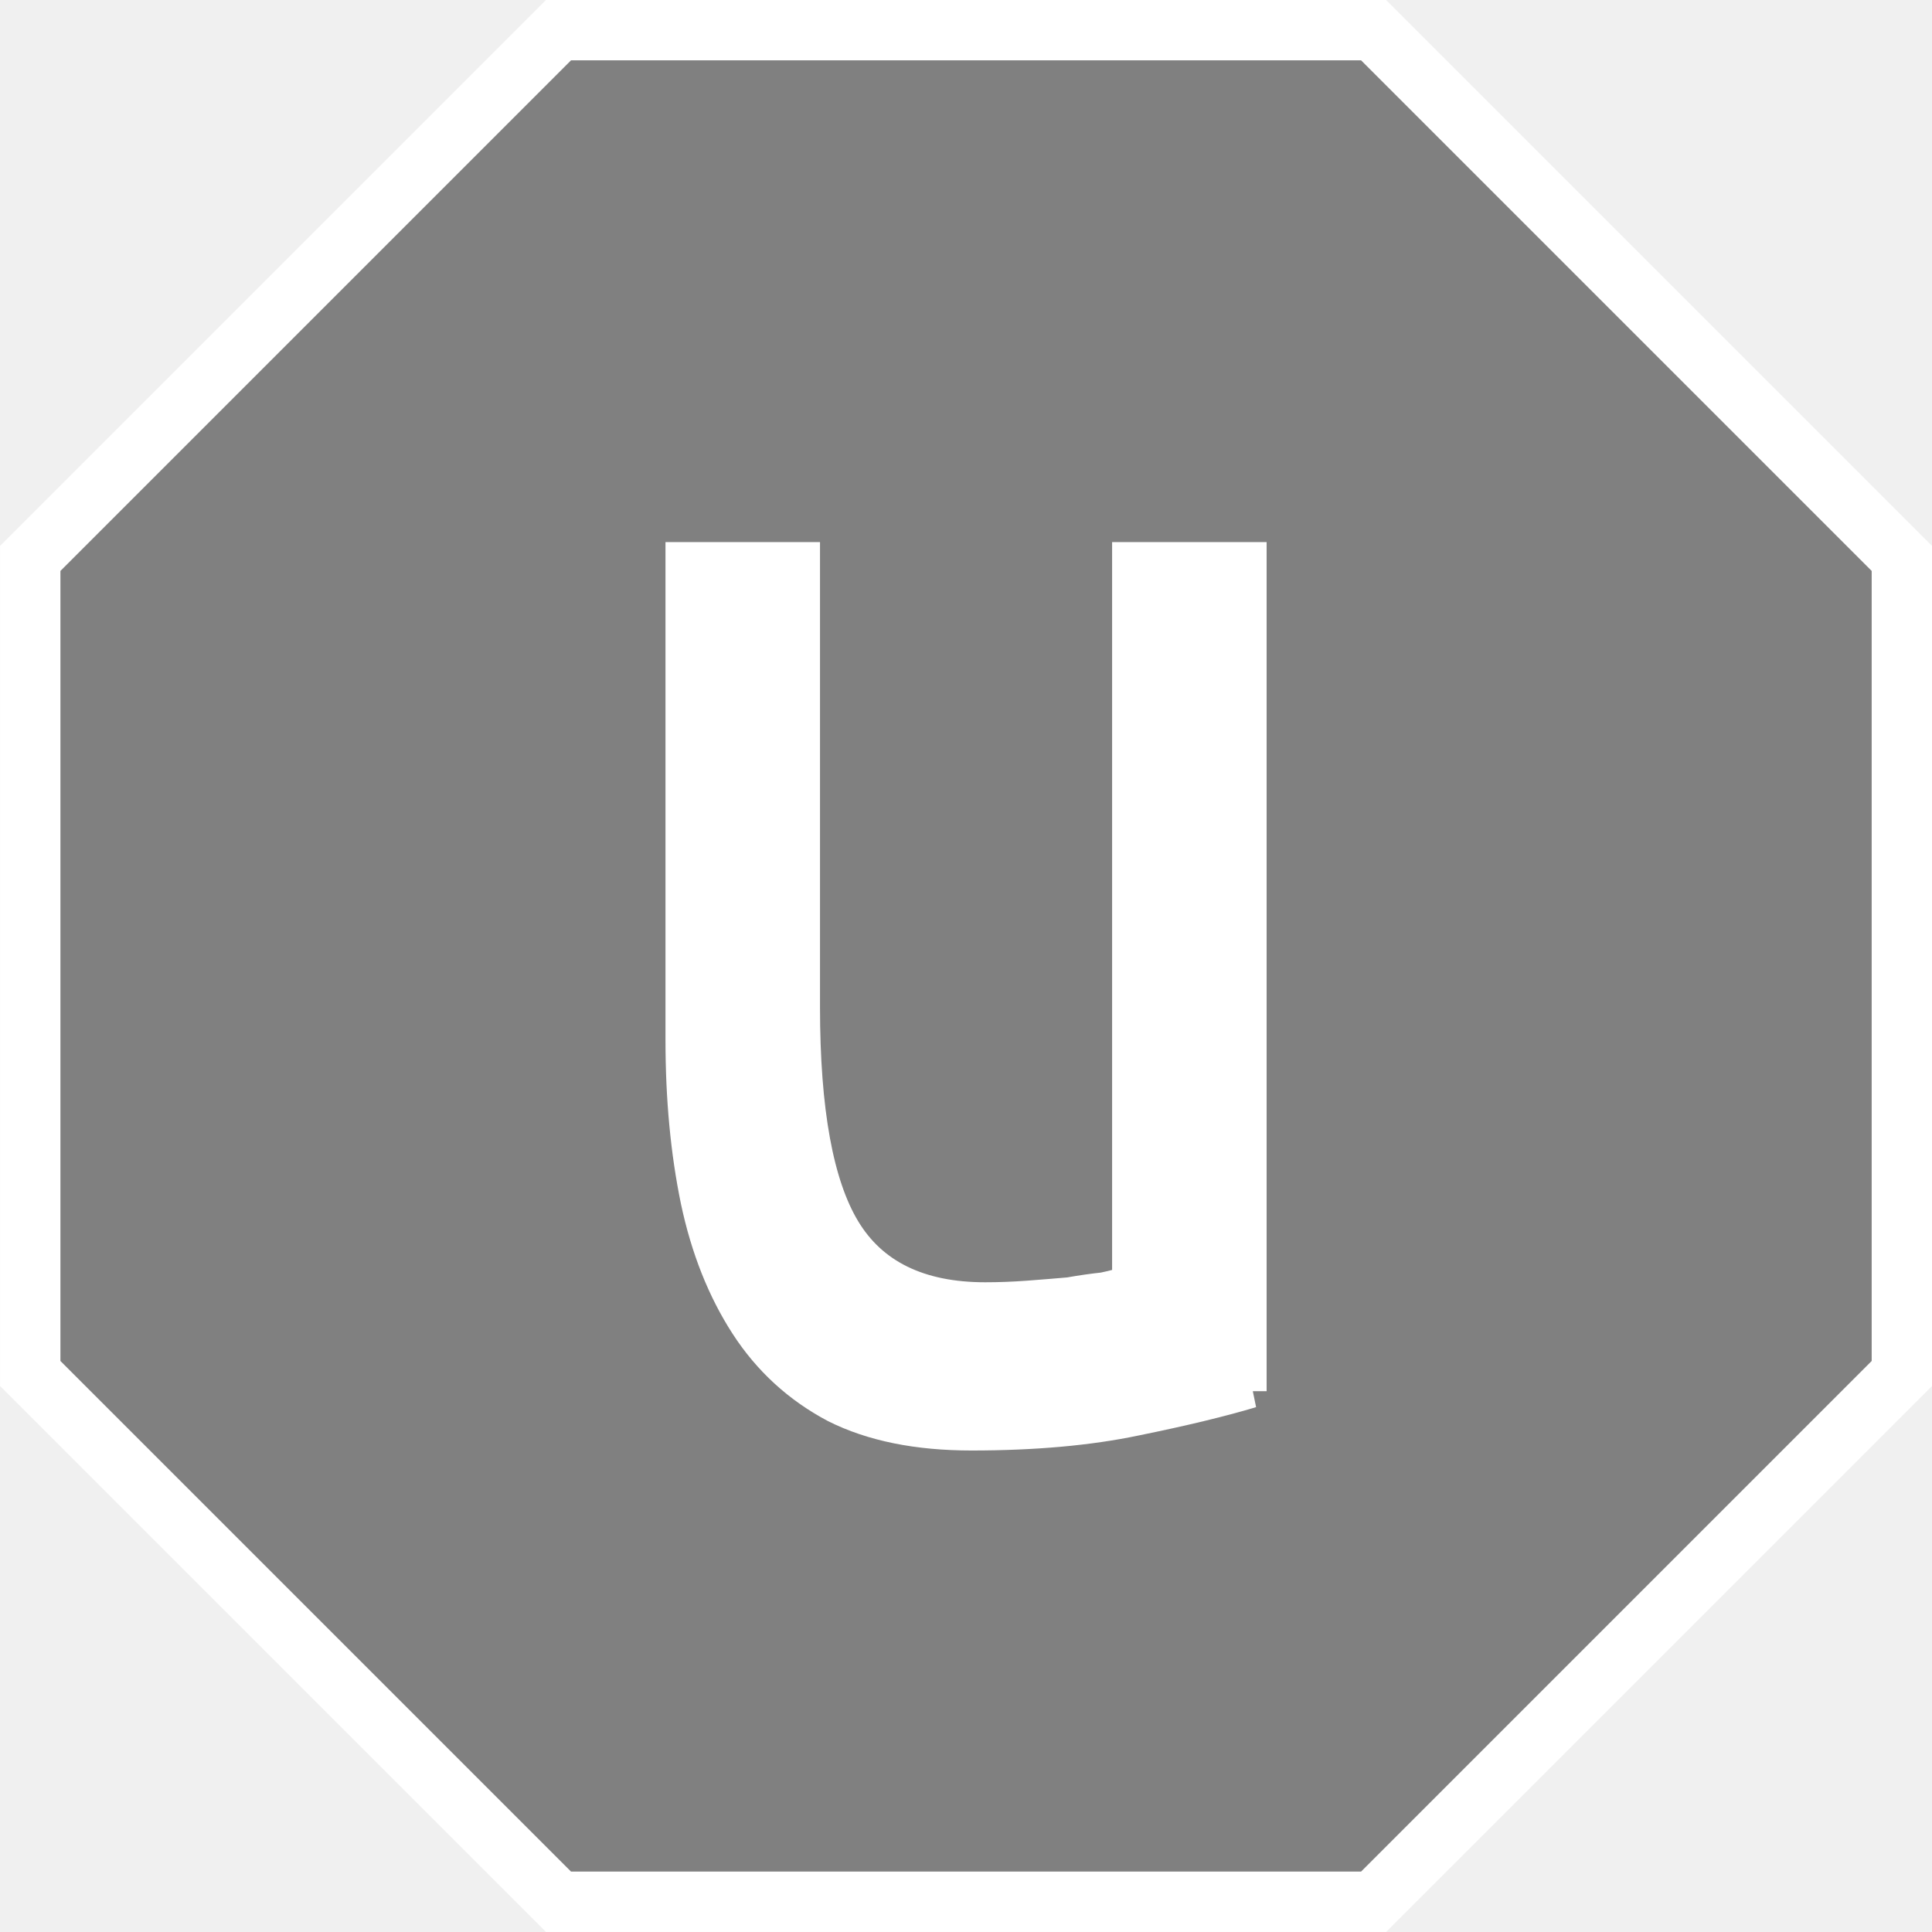
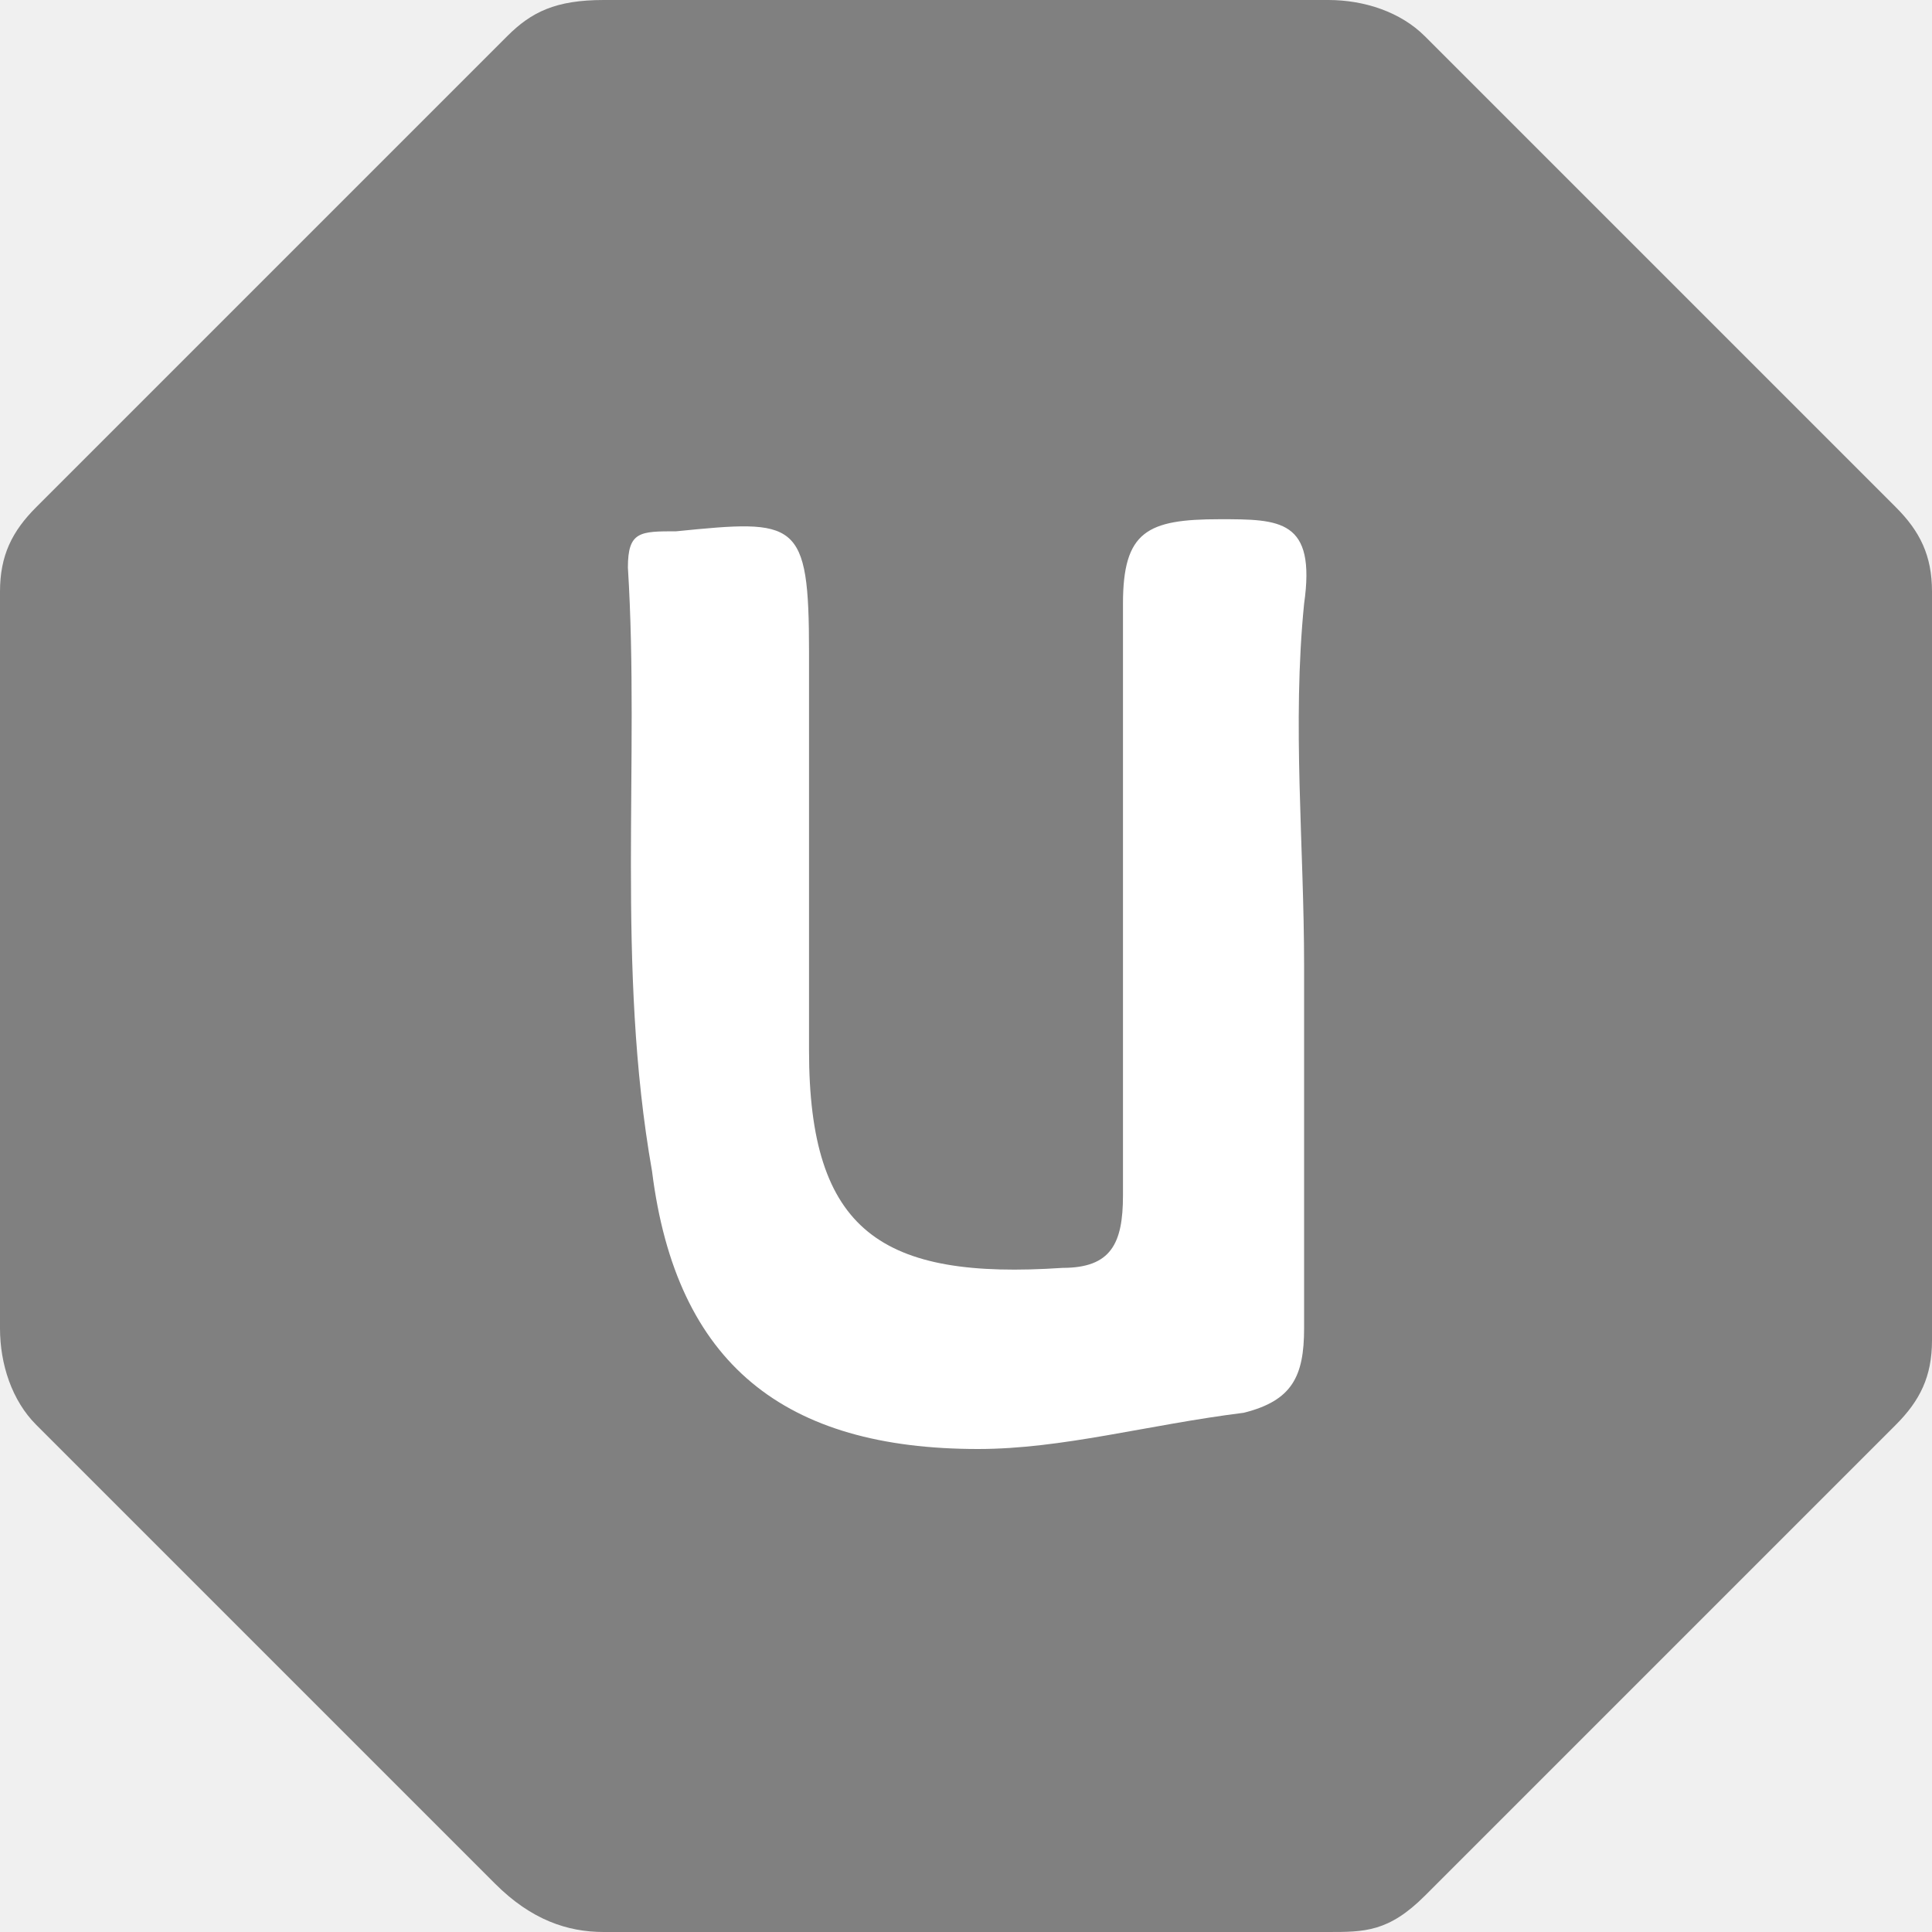
- <svg xmlns="http://www.w3.org/2000/svg" xmlns:xlink="http://www.w3.org/1999/xlink" width="16" height="16" id="svg2" version="1.1">
-   <defs id="defs4">
-     <linearGradient id="linearGradient3770">
-       <stop style="stop-color:#000000;stop-opacity:1;" offset="0" id="stop3772" />
-       <stop style="stop-color:#000000;stop-opacity:0;" offset="1" id="stop3774" />
-     </linearGradient>
-     <radialGradient xlink:href="#linearGradient3770" id="radialGradient3776" cx="82.145" cy="81.055" fx="82.145" fy="81.055" r="22.573" gradientTransform="matrix(1,0,0,1.258432,0,-20.94724)" gradientUnits="userSpaceOnUse" />
-   </defs>
-   <g id="layer1" style="display:inline" transform="translate(-17.87255,-17.32535)">
-     <path id="path3788" d="m 18.123,21.95 0,6.75 4.375,4.375 6.75,0 4.375,-4.375 0,-6.75 -4.375,-4.375 -6.75,0 z" style="fill:#808080;fill-opacity:1;stroke:#ffffff;stroke-width:0.5;stroke-linecap:butt;stroke-linejoin:miter;stroke-miterlimit:4;stroke-opacity:1;stroke-dasharray:none;display:inline" />
-     <g transform="scale(0.9101236,1.098752)" style="font-size:12.426px;font-style:normal;font-variant:normal;font-weight:normal;font-stretch:normal;text-align:center;line-height:125%;letter-spacing:0px;word-spacing:0px;text-anchor:middle;fill:#ffffff;fill-opacity:1;stroke:#ffffff;stroke-width:0.25;stroke-miterlimit:4;stroke-opacity:1;font-family:Ubuntu;-inkscape-font-specification:Ubuntu" id="text3832">
-       <path d="m 31.037,26.253 c -0.265,0.066 -0.617,0.137 -1.056,0.211 -0.431,0.075 -0.932,0.112 -1.504,0.112 -0.497,-1e-6 -0.915,-0.07 -1.255,-0.211 -0.34,-0.149 -0.613,-0.356 -0.82,-0.621 -0.207,-0.265 -0.356,-0.576 -0.447,-0.932 -0.091,-0.365 -0.137,-0.766 -0.137,-1.205 l 0,-3.628 1.156,0 0,3.38 c -2e-6,0.787 0.124,1.35 0.373,1.69 0.249,0.34 0.667,0.509 1.255,0.509 0.124,1e-6 0.253,-0.004 0.385,-0.012 0.133,-0.008 0.257,-0.017 0.373,-0.025 0.116,-0.017 0.22,-0.029 0.311,-0.037 0.099,-0.017 0.17,-0.033 0.211,-0.05 l 0,-5.455 1.156,0 0,6.275" style="fill:#ffffff;stroke:#ffffff;font-family:Ubuntu;-inkscape-font-specification:Ubuntu" id="path2993" />
-     </g>
-   </g>
-   <g id="layer5" style="display:inline" transform="translate(-17.87255,-17.32535)" />
+ <svg xmlns="http://www.w3.org/2000/svg" version="1.1" id="Layer_1" x="0px" y="0px" width="16px" height="16px" viewBox="0 0 16 16" enable-background="new 0 0 16 16" xml:space="preserve">
+   <path fill="#808080" d="M15.7,4.2c-1.3-1.3-2.6-2.6-3.9-3.9C11.6,0.1,11.3,0,11,0C9,0,7,0,5,0C4.6,0,4.4,0.1,4.2,0.3  C2.9,1.6,1.6,2.9,0.3,4.2C0.1,4.4,0,4.6,0,4.9C0,7,0,9,0,11c0,0.3,0.1,0.6,0.3,0.8c1.3,1.3,2.6,2.6,3.8,3.8C4.4,15.9,4.7,16,5,16  c1,0,2,0,3,0c1,0,2,0,3,0c0.3,0,0.5,0,0.8-0.3c1.3-1.3,2.6-2.6,3.9-3.9c0.2-0.2,0.3-0.4,0.3-0.7C16,9,16,7,16,4.9  C16,4.6,15.9,4.4,15.7,4.2z" />
+   <path fill="#FFFFFF" d="M10.8,8c0,1,0,2,0,3c0,0.4-0.1,0.6-0.5,0.7C9.5,11.8,8.8,12,8.1,12c-1.6,0-2.5-0.7-2.7-2.3  C5.1,8,5.3,6.3,5.2,4.7c0-0.3,0.1-0.3,0.4-0.3c1-0.1,1.1-0.1,1.1,1c0,1.1,0,2.2,0,3.3c0,1.5,0.6,1.9,2.1,1.8c0.4,0,0.5-0.2,0.5-0.6  c0-1.6,0-3.3,0-4.9c0-0.6,0.2-0.7,0.8-0.7c0.5,0,0.8,0,0.7,0.7C10.7,6,10.8,7,10.8,8z" />
</svg>
